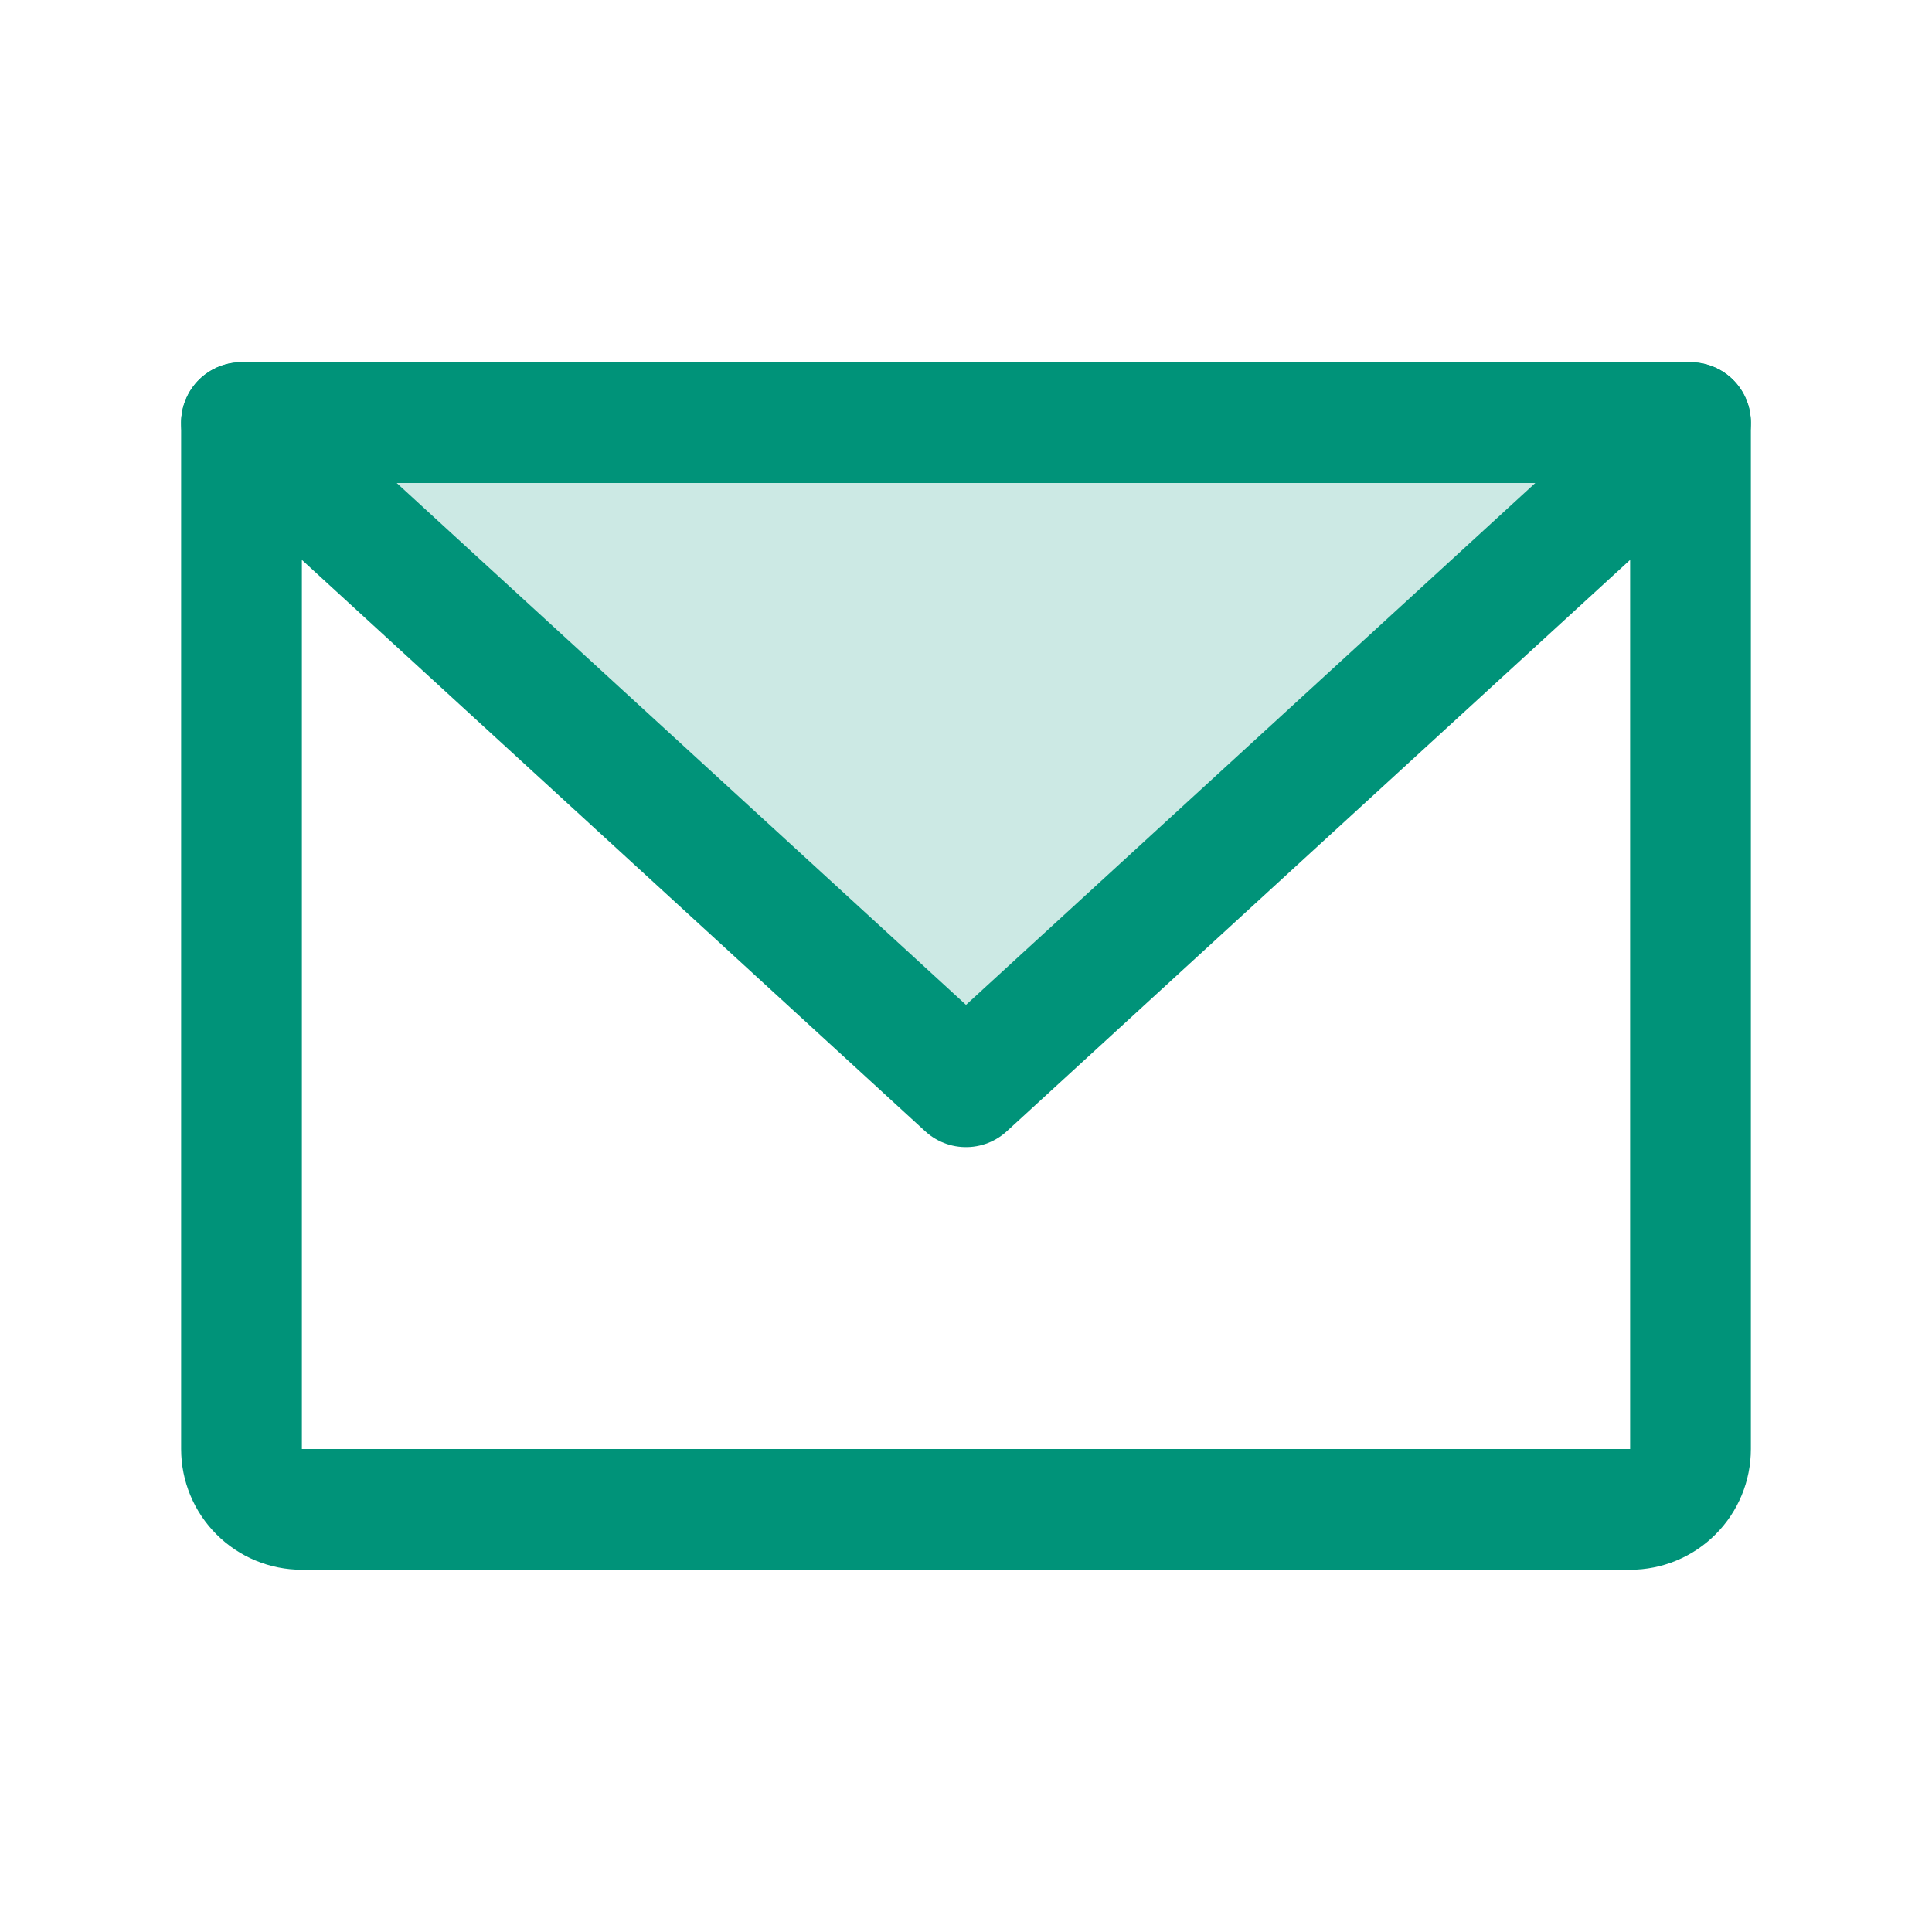
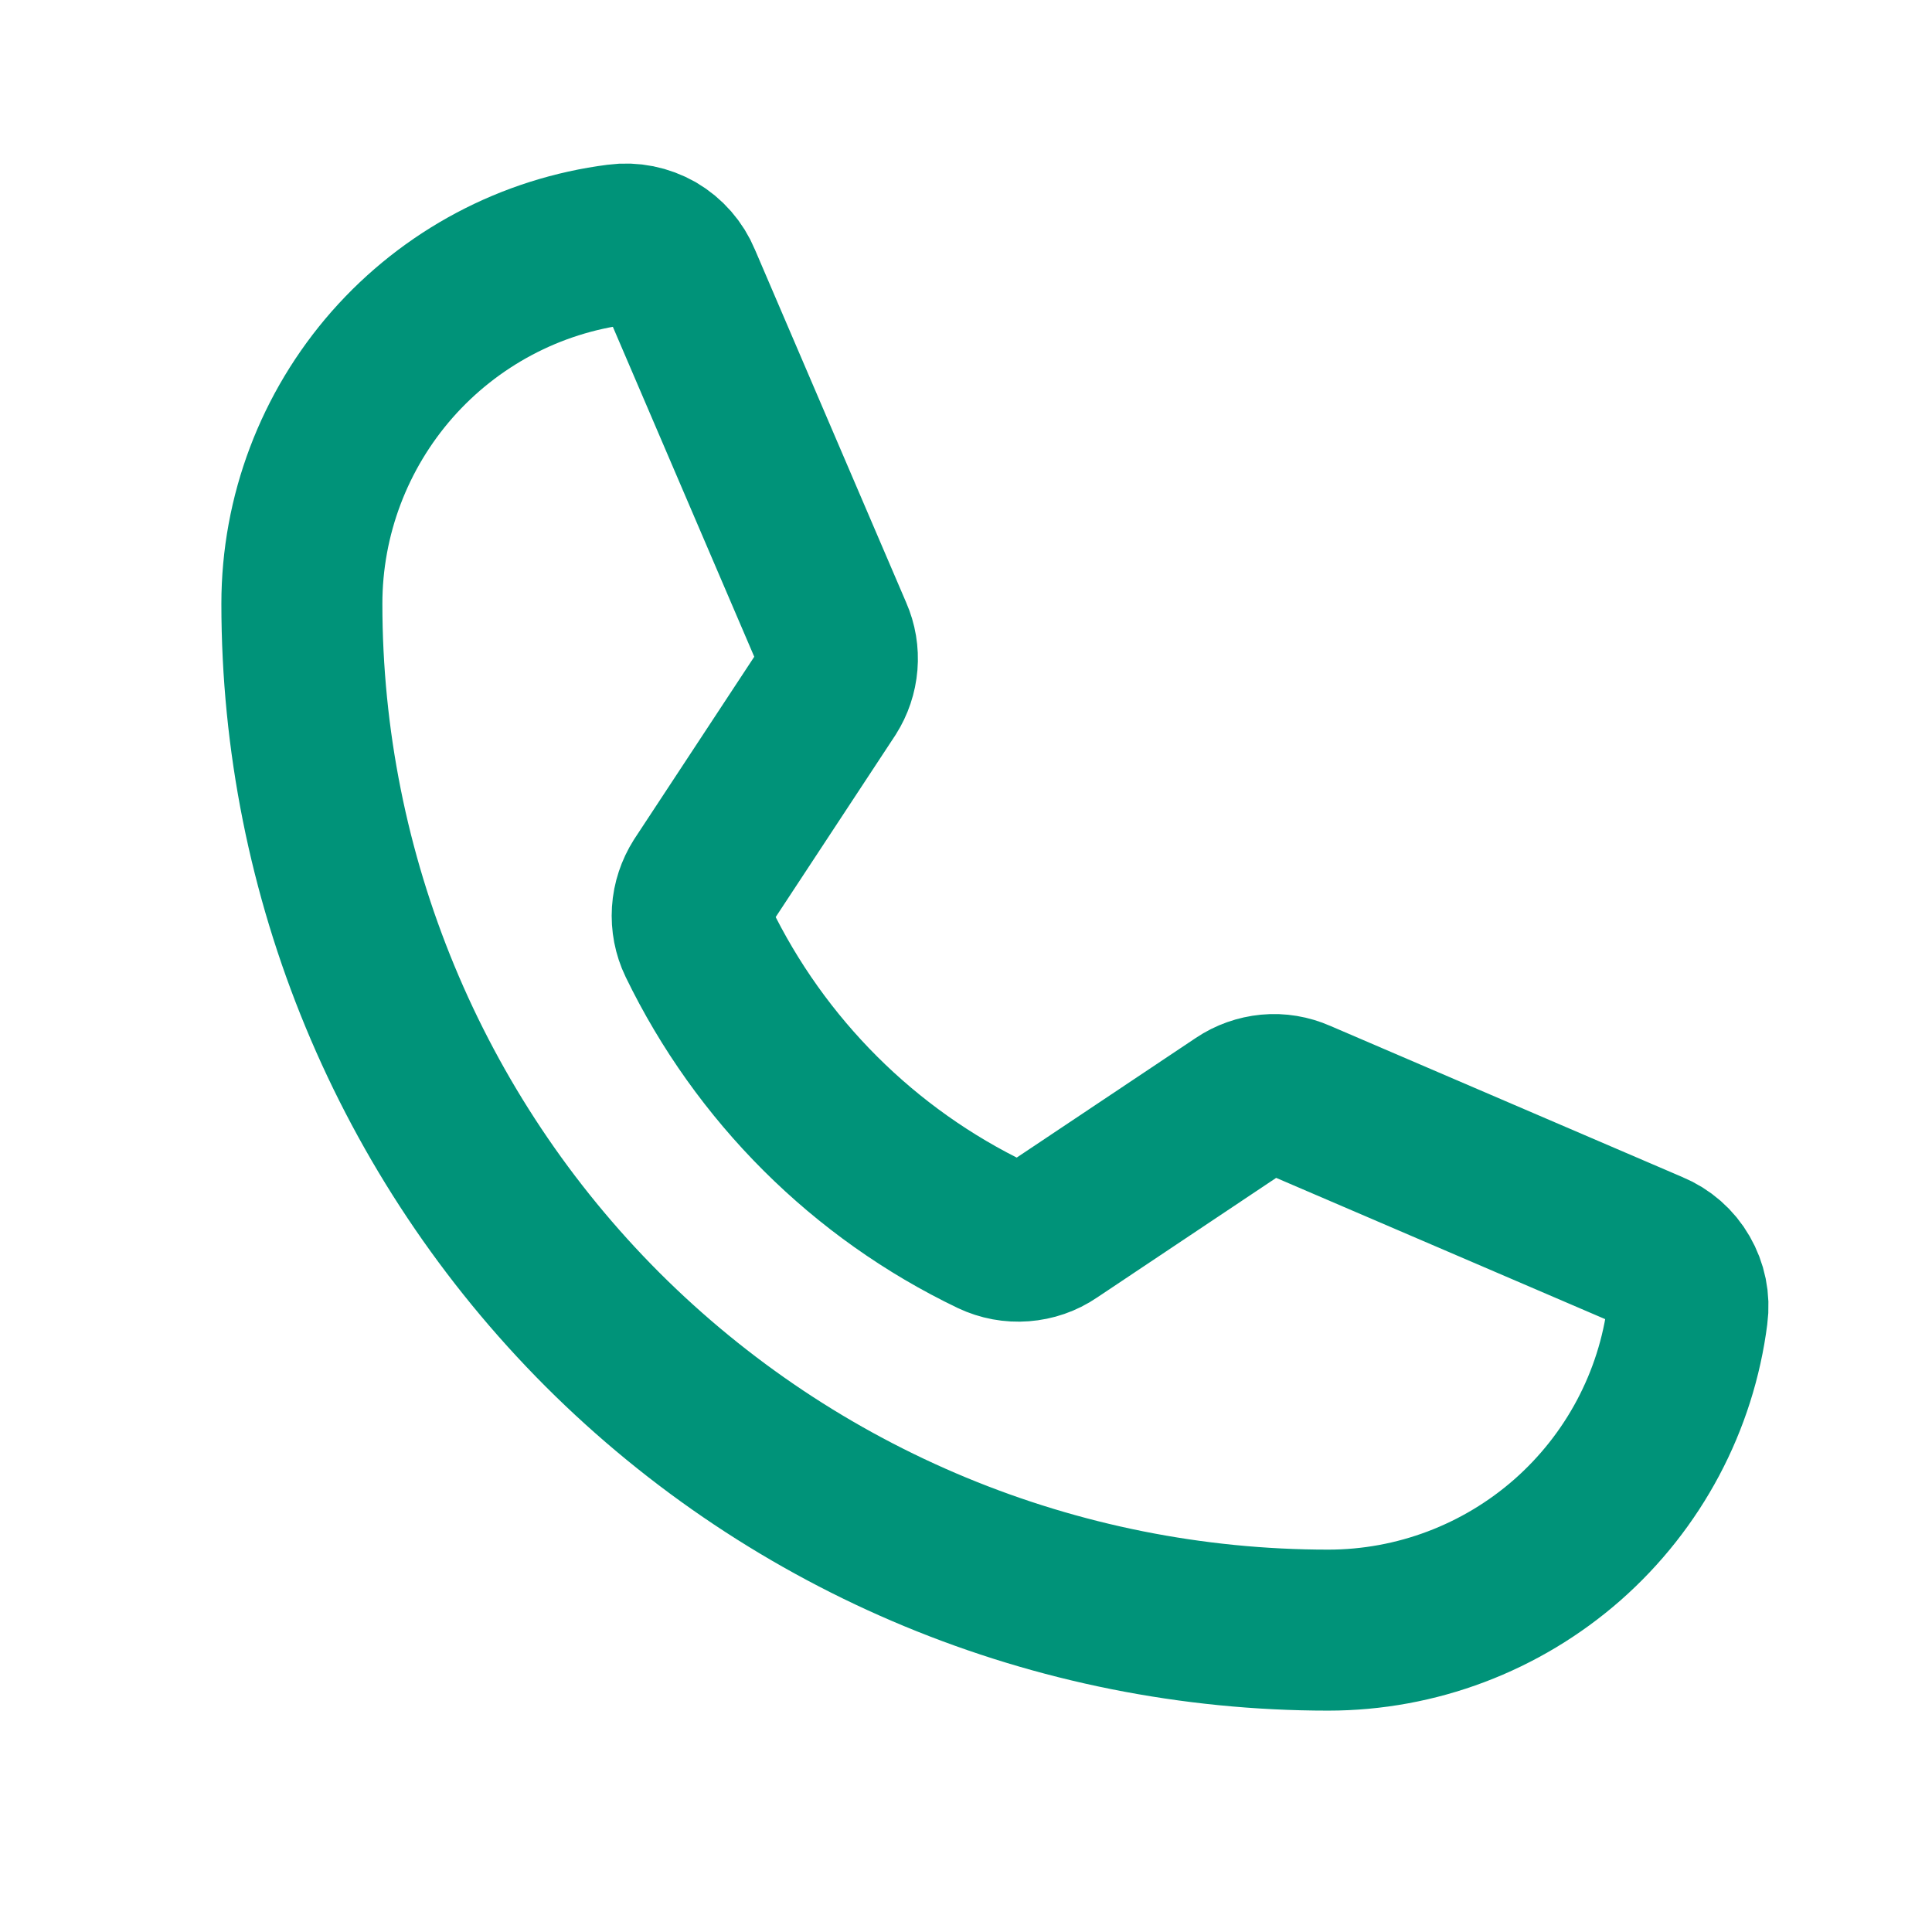
- <svg xmlns="http://www.w3.org/2000/svg" width="32" height="32" viewBox="0 0 32 32" fill="none">
-   <path opacity="0.2" d="M28 7L16 18L4 7H28Z" fill="#009379" />
-   <path d="M4 7H28V24C28 24.265 27.895 24.52 27.707 24.707C27.52 24.895 27.265 25 27 25H5C4.735 25 4.48 24.895 4.293 24.707C4.105 24.52 4 24.265 4 24V7Z" stroke="#009379" stroke-width="2" stroke-linecap="round" stroke-linejoin="round" />
-   <path d="M28 7L16 18L4 7" stroke="#009379" stroke-width="2" stroke-linecap="round" stroke-linejoin="round" />
+ <svg xmlns="http://www.w3.org/2000/svg" width="12" height="12" viewBox="0 0 12 12" fill="none">
+   <path d="M4.336 5.85C4.722 6.647 5.366 7.29 6.164 7.673C6.223 7.701 6.288 7.713 6.353 7.708C6.418 7.703 6.48 7.682 6.534 7.645L7.706 6.862C7.758 6.827 7.818 6.806 7.88 6.8C7.942 6.794 8.005 6.805 8.062 6.83L10.256 7.772C10.331 7.803 10.394 7.858 10.434 7.928C10.475 7.999 10.492 8.08 10.481 8.161C10.412 8.704 10.147 9.202 9.736 9.564C9.325 9.925 8.797 10.125 8.25 10.125C6.559 10.125 4.938 9.453 3.742 8.258C2.547 7.062 1.875 5.441 1.875 3.75C1.875 3.203 2.075 2.675 2.436 2.264C2.798 1.853 3.296 1.588 3.839 1.519C3.92 1.508 4.001 1.525 4.072 1.565C4.142 1.606 4.197 1.669 4.228 1.744L5.17 3.942C5.195 3.999 5.205 4.06 5.2 4.121C5.195 4.183 5.175 4.242 5.142 4.294L4.359 5.484C4.325 5.538 4.304 5.6 4.3 5.664C4.296 5.728 4.308 5.792 4.336 5.85V5.85Z" stroke="#009379" stroke-linecap="round" stroke-linejoin="round" />
</svg>
